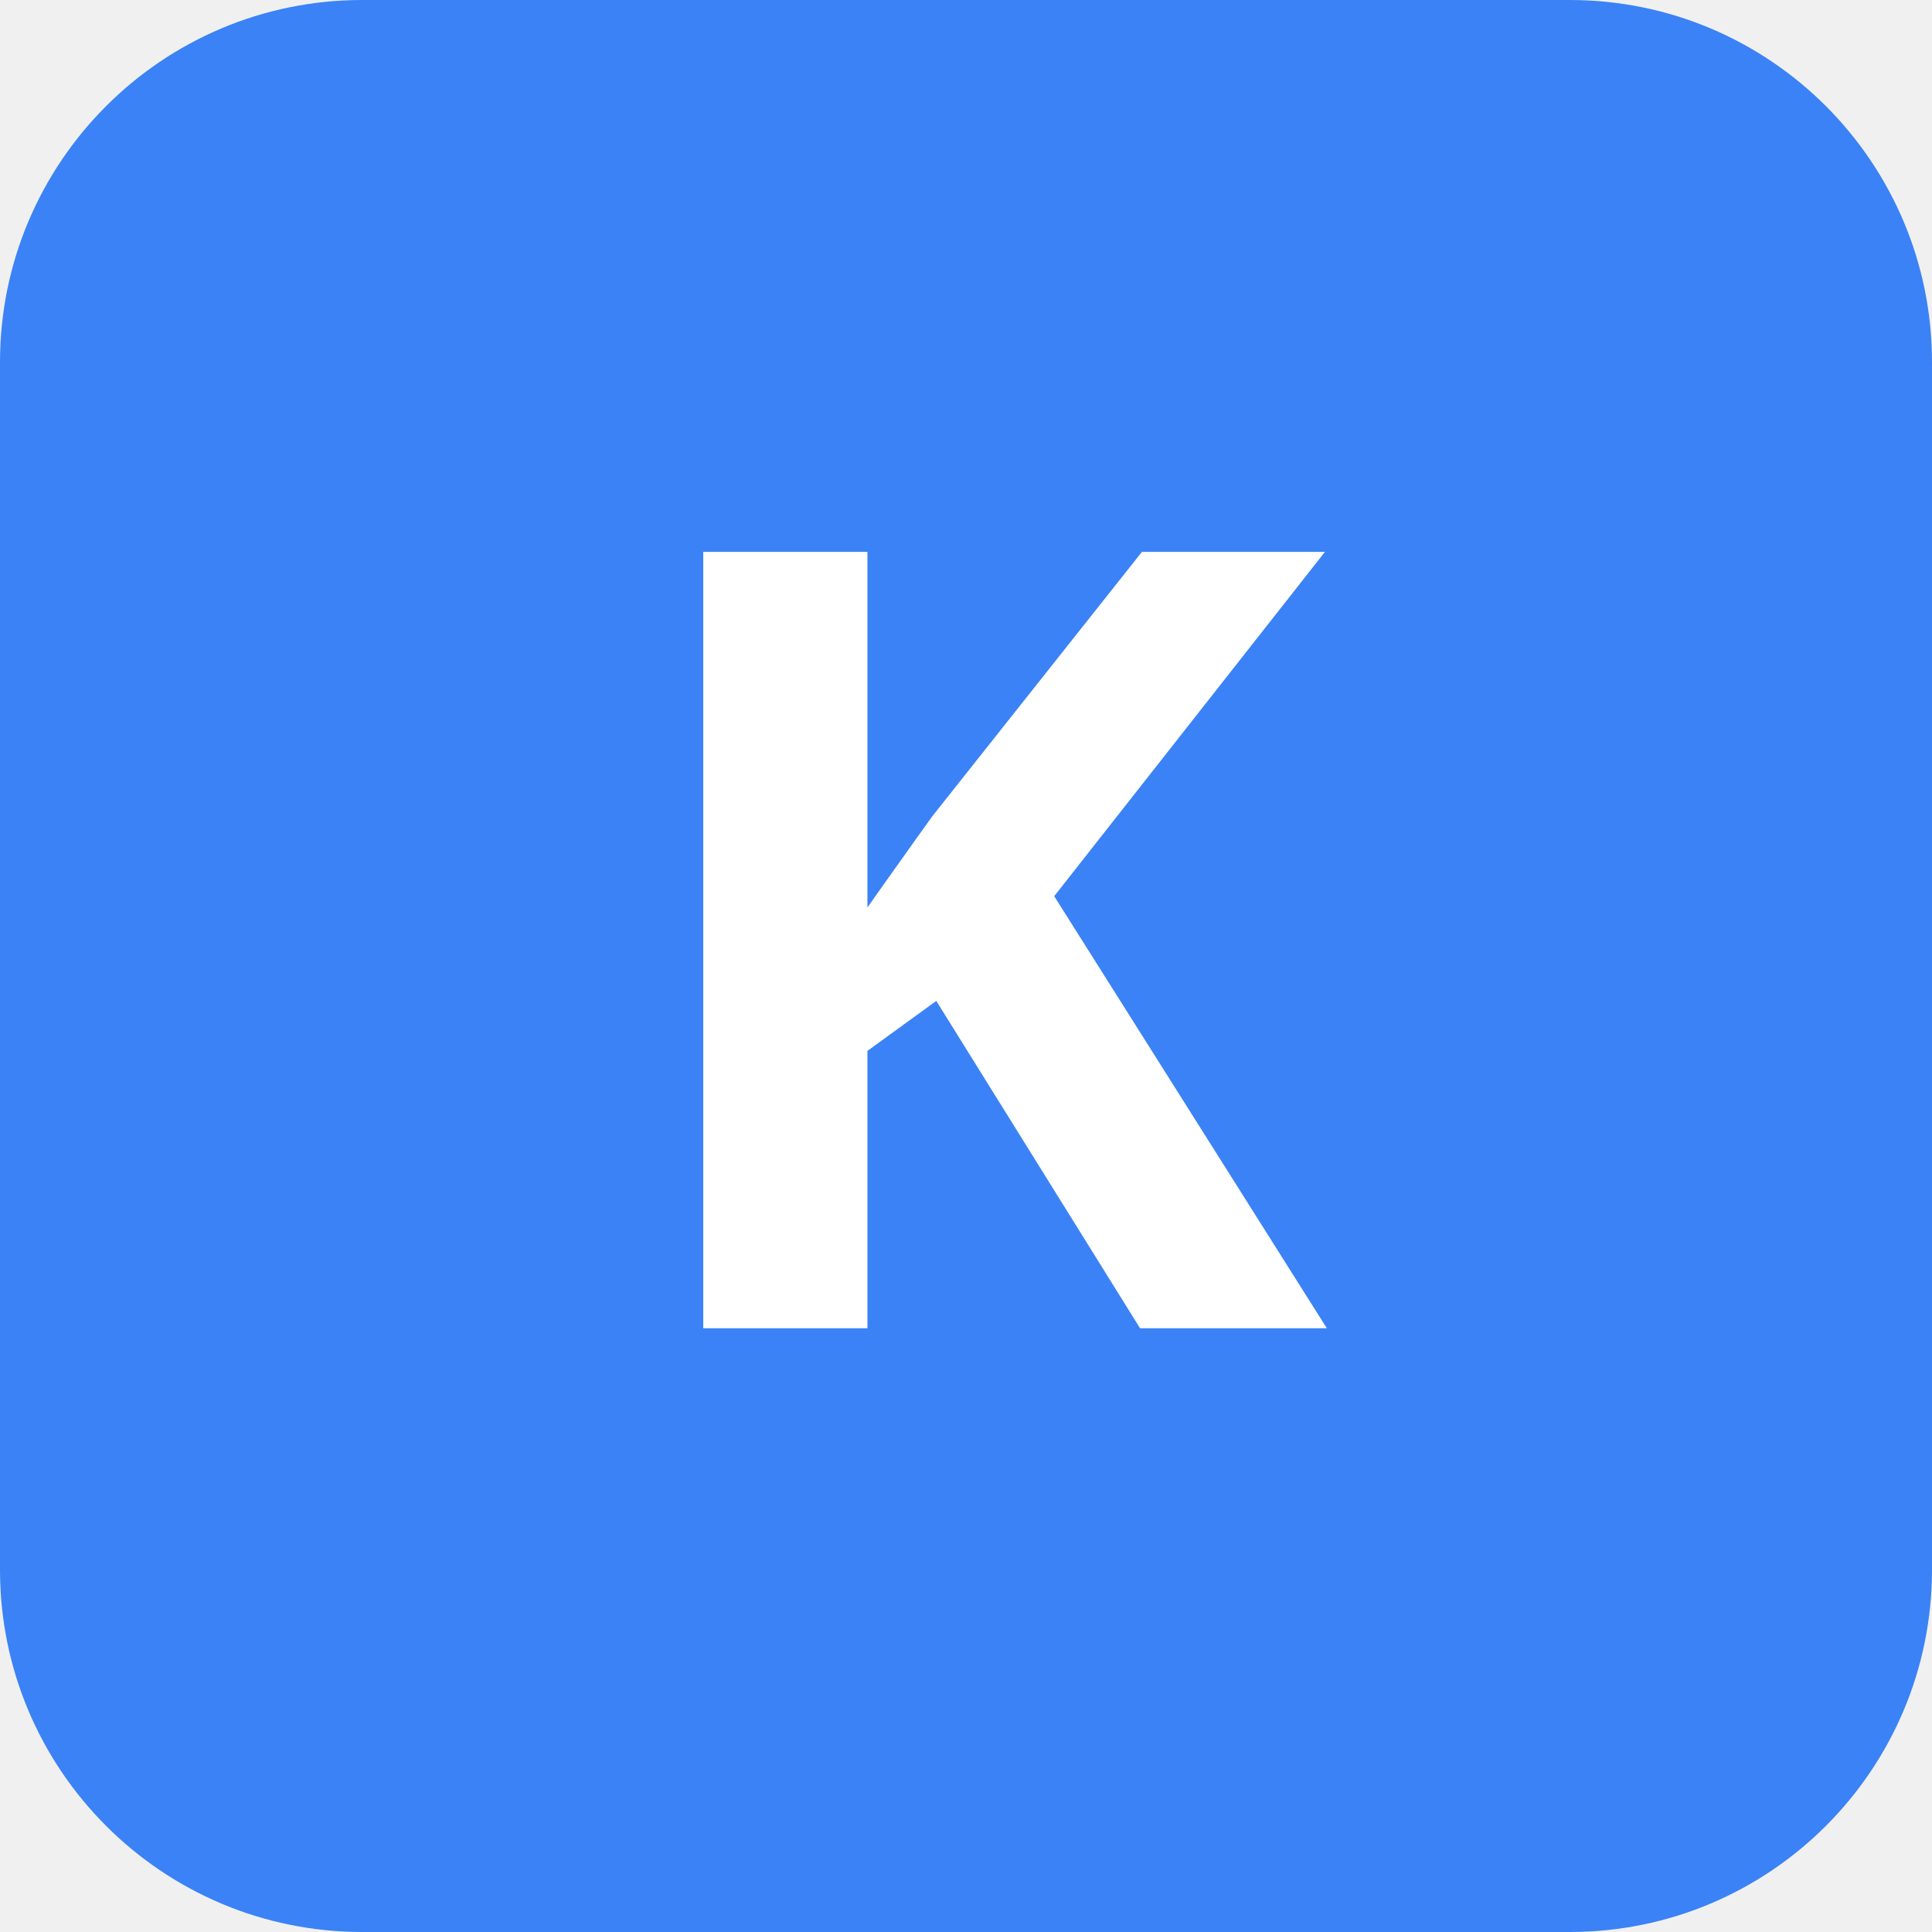
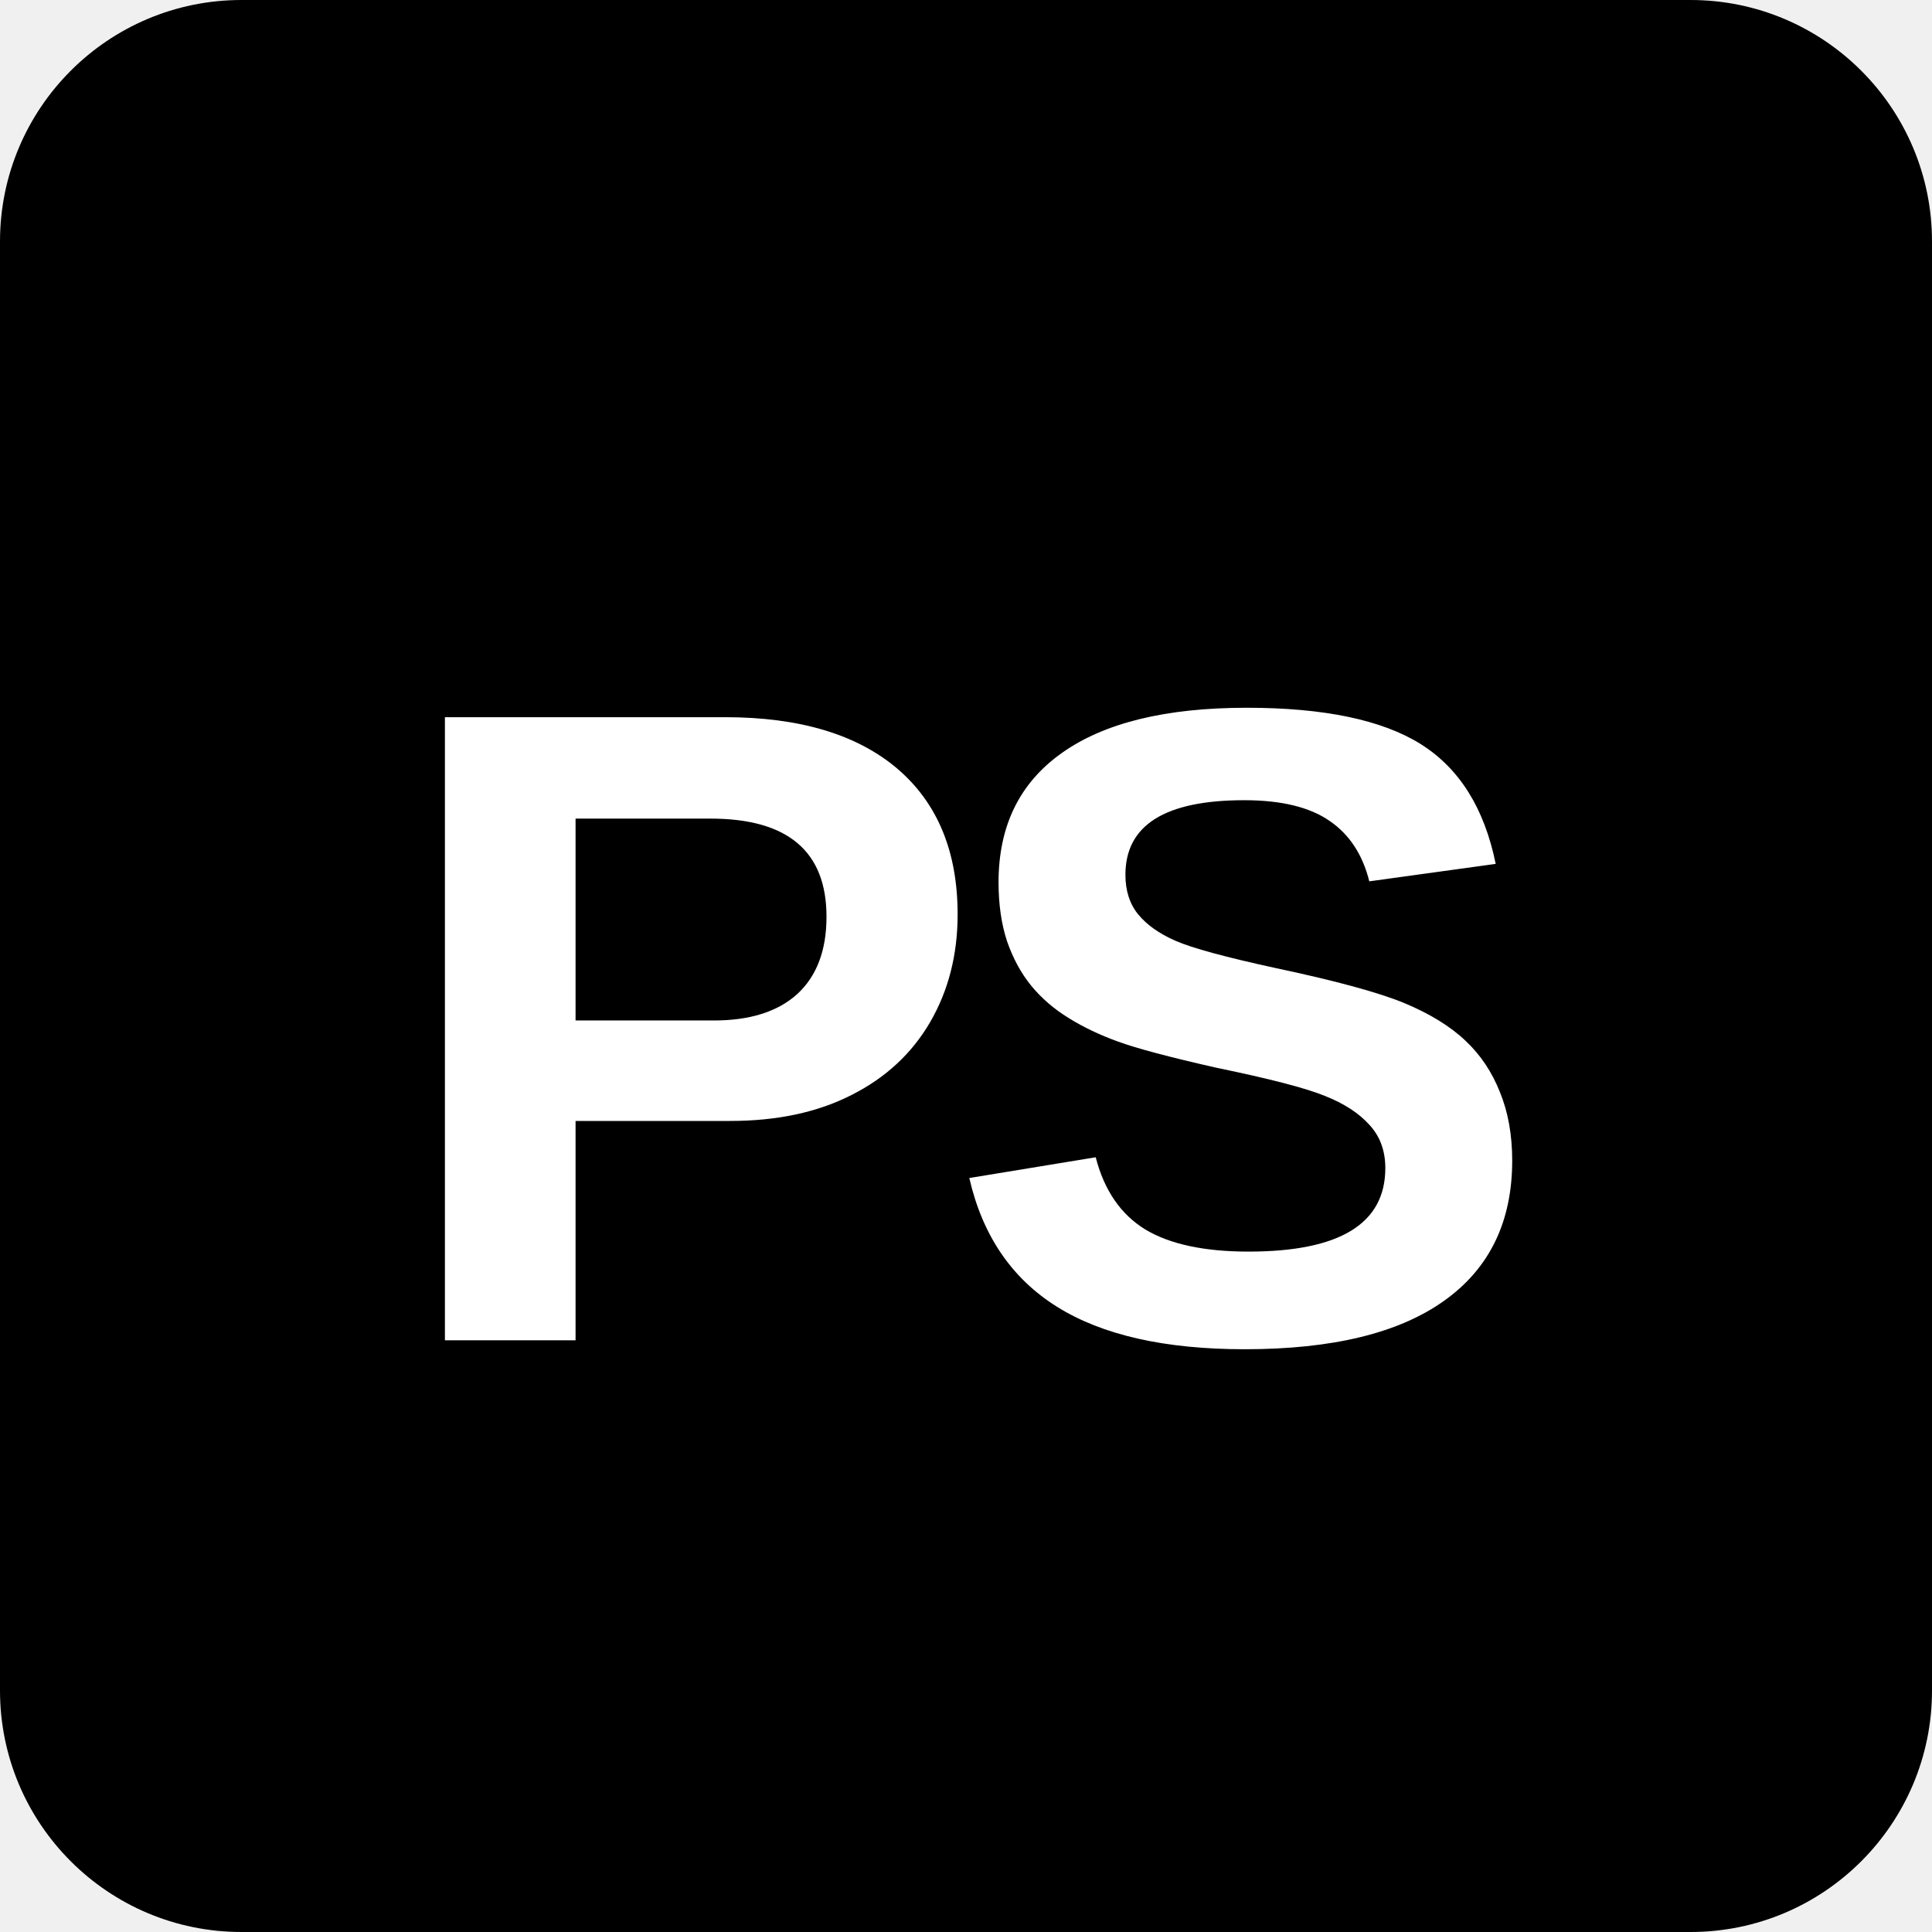
- <svg xmlns="http://www.w3.org/2000/svg" viewBox="0 0 32 32">
-   <rect width="32" height="32" rx="6" fill="#3b82f6" />
-   <text x="16" y="22" font-size="18" font-weight="bold" text-anchor="middle" fill="white" font-family="system-ui">K</text>
+ <svg xmlns="http://www.w3.org/2000/svg" viewBox="0 0 64 64">
+   <rect width="64" height="64" rx="8" fill="#000000" />
+   <text x="32" y="34" font-size="30" font-weight="700" letter-spacing="-1.5" text-anchor="middle" dominant-baseline="central" fill="#ffffff" font-family="Arial, Helvetica, sans-serif">PS</text>
</svg>
